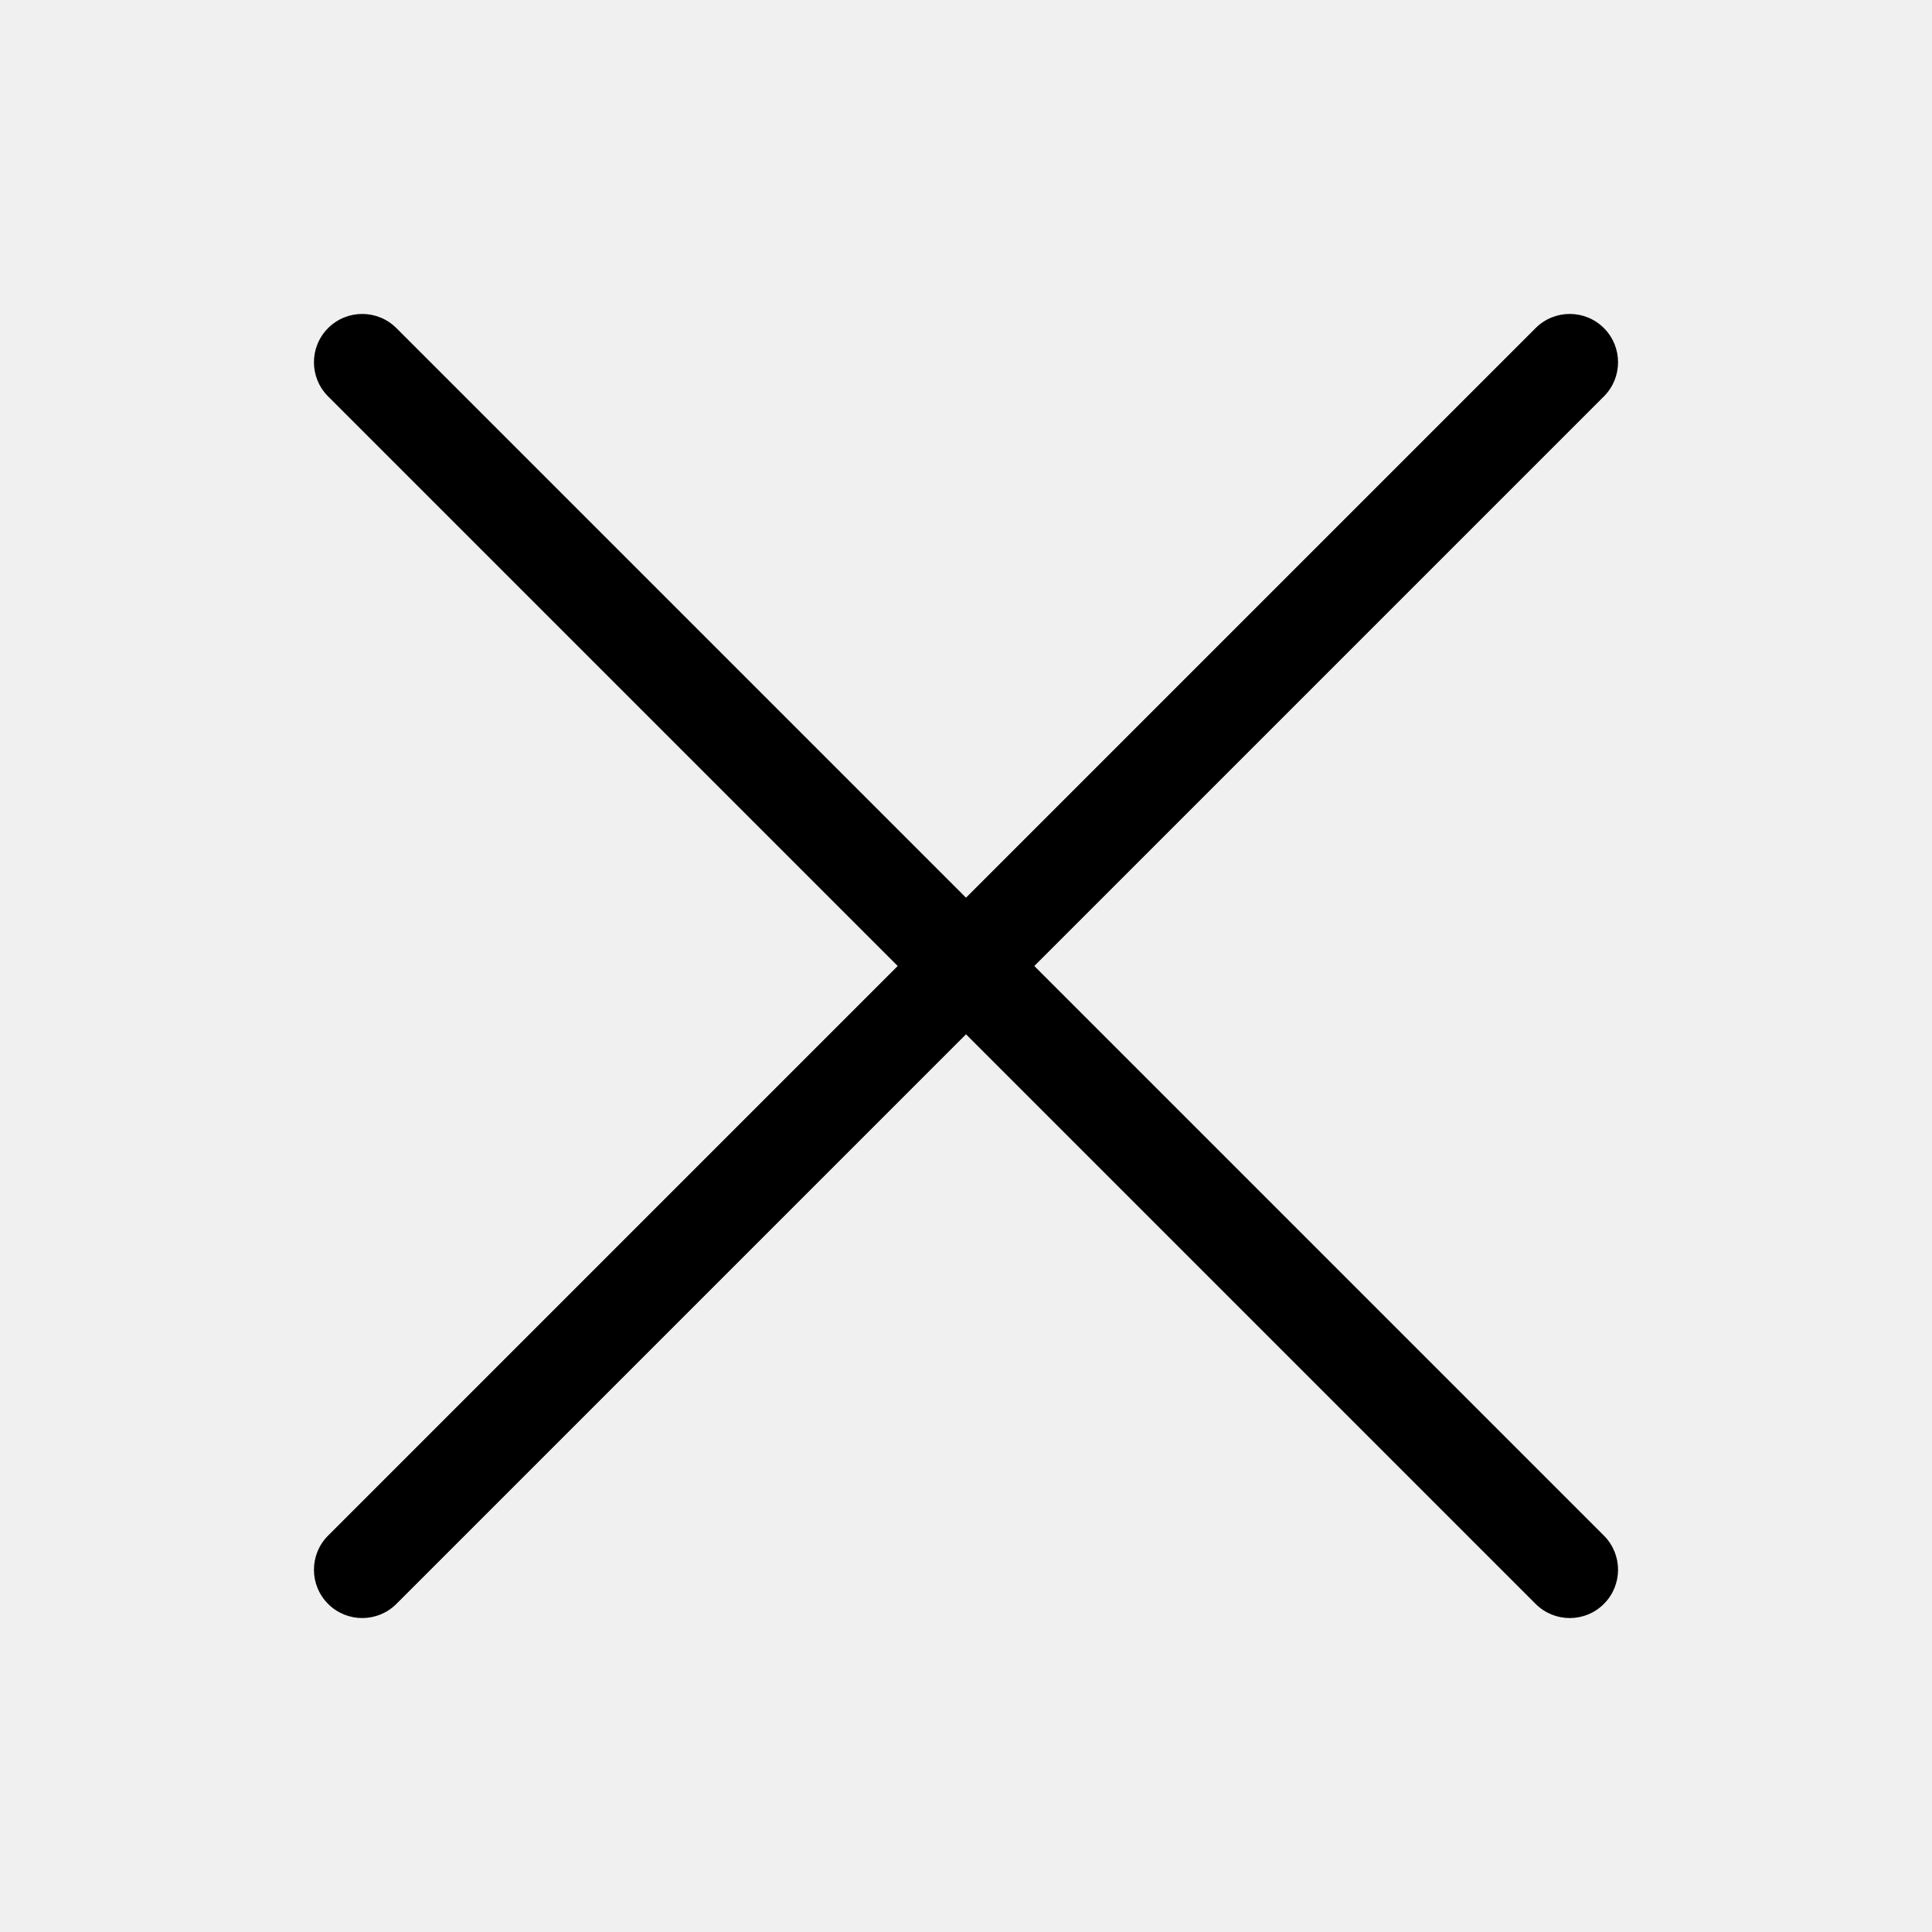
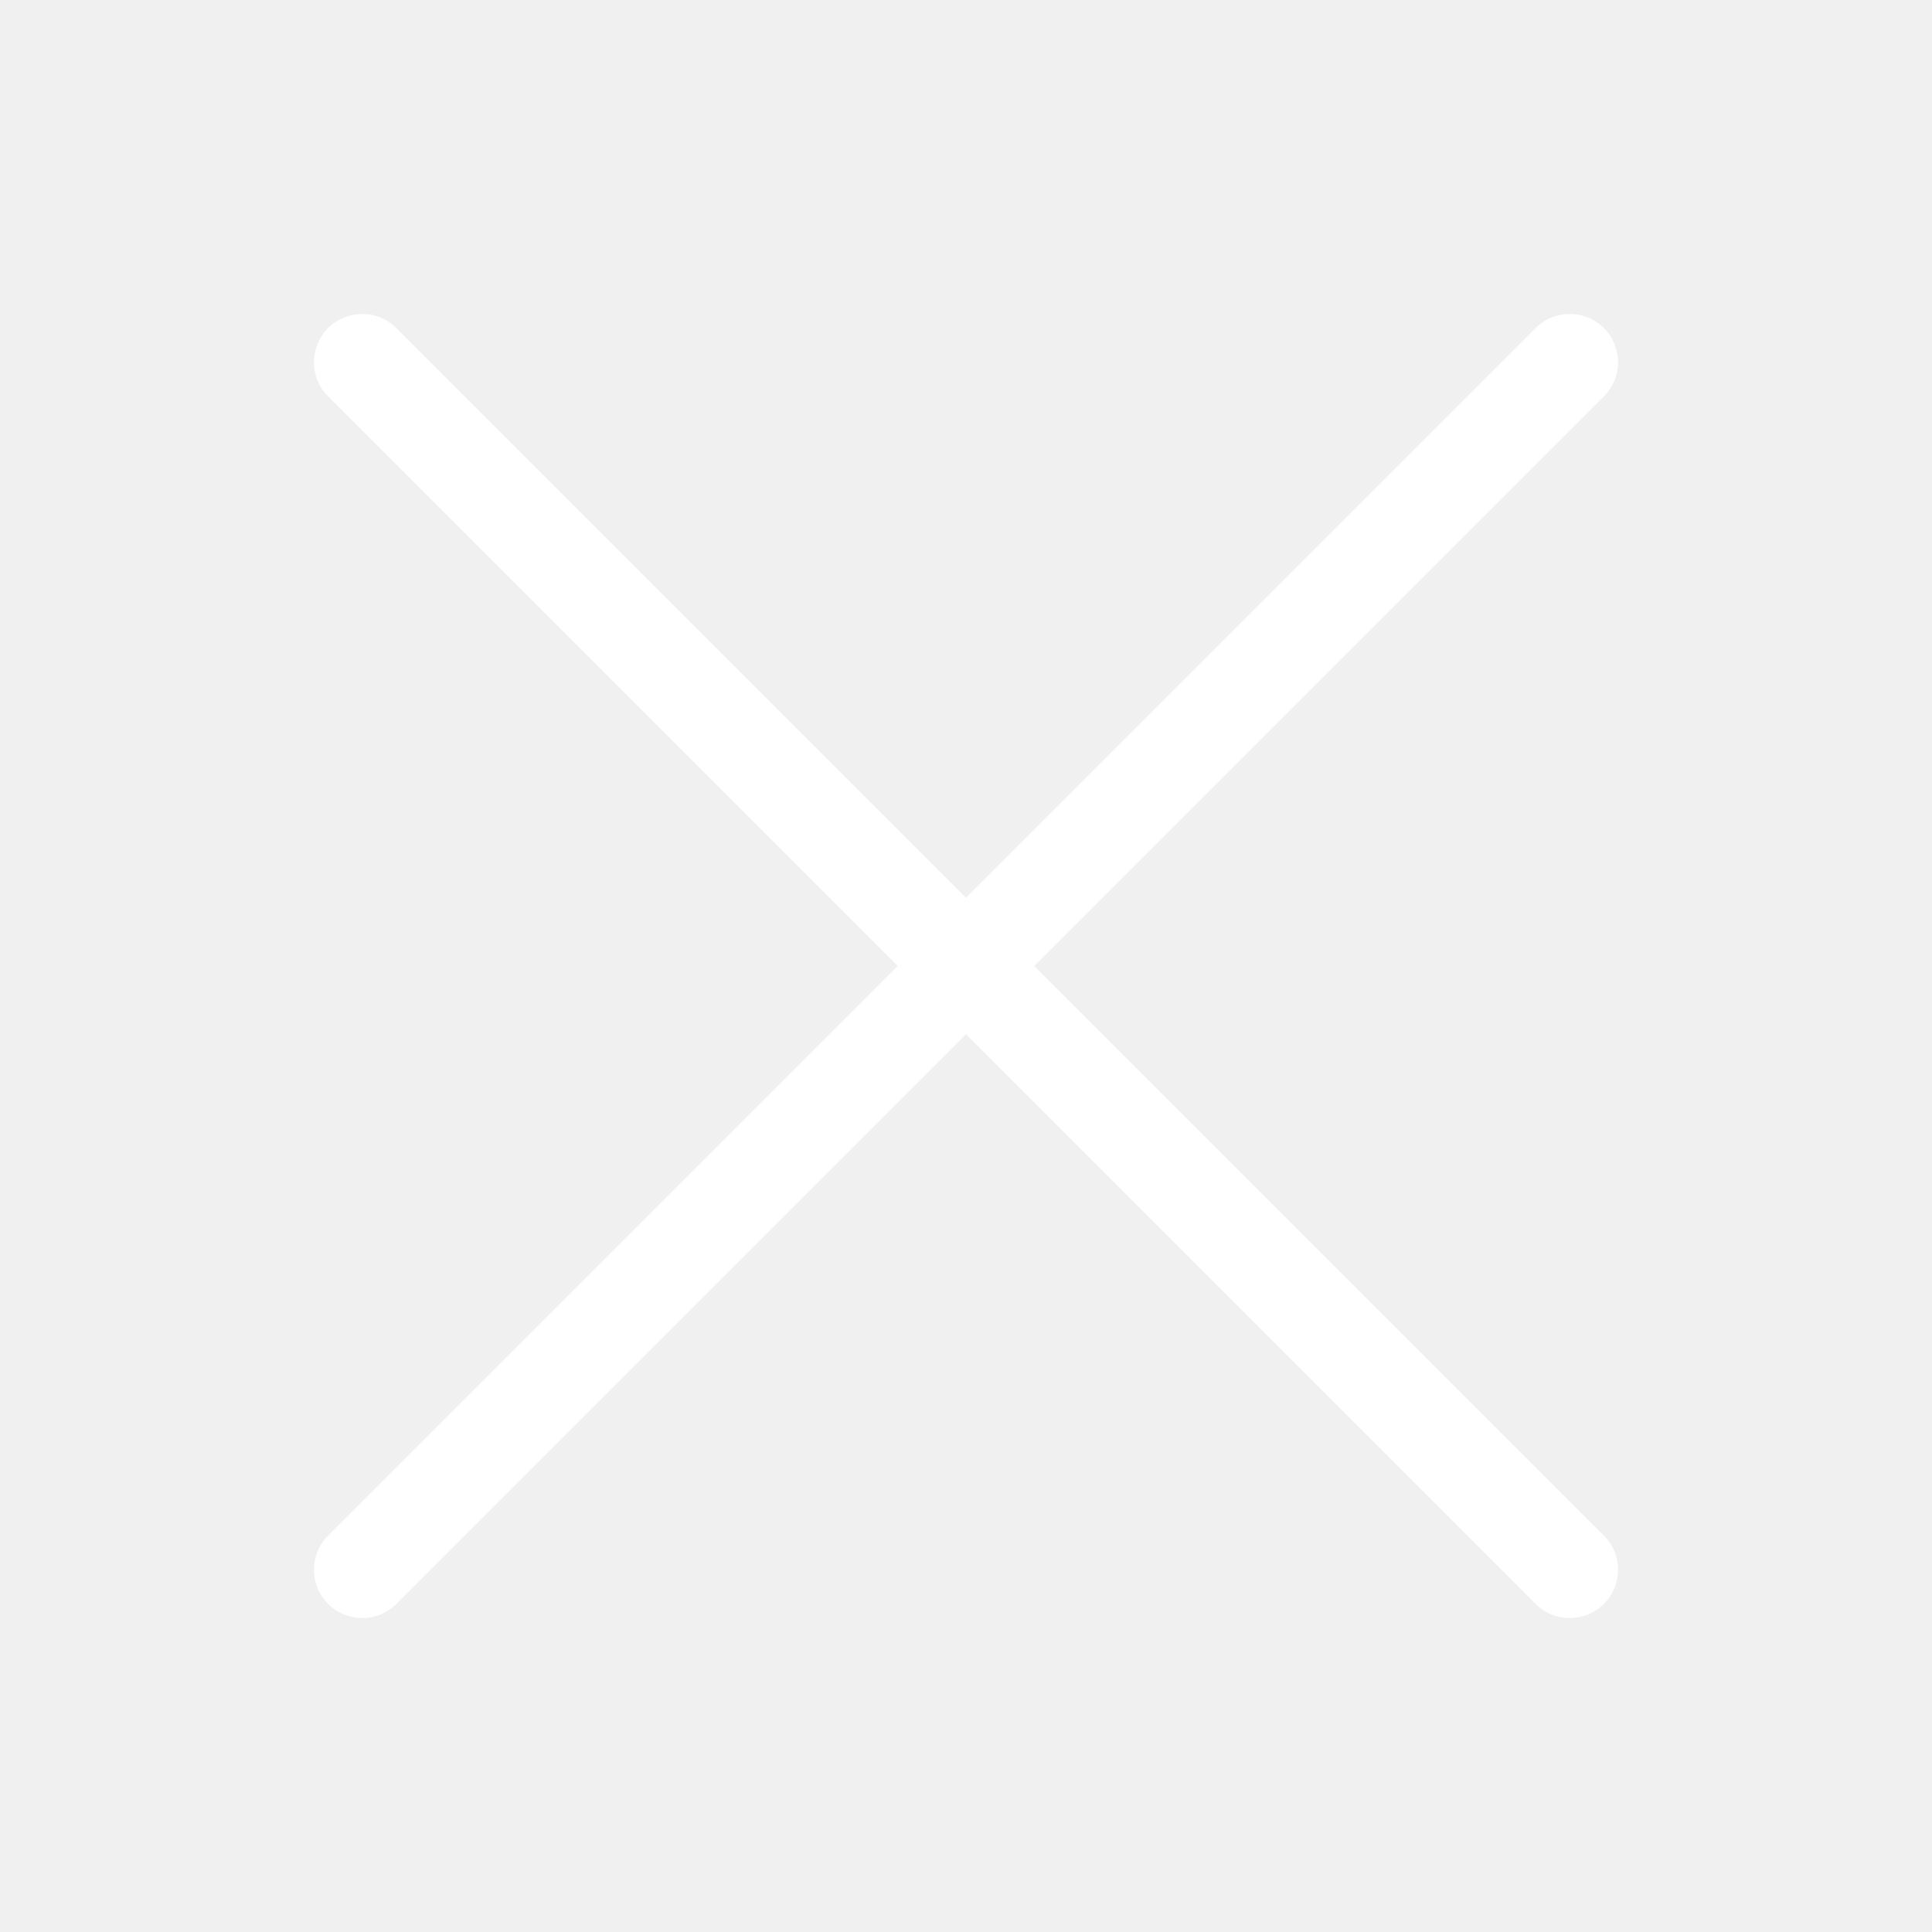
<svg xmlns="http://www.w3.org/2000/svg" enable-background="new 0 0 256 256" height="256px" id="Layer_1" version="1.1" viewBox="0 0 256 256" width="256px" xml:space="preserve">
-   <path d="M137.051,128l75.475-75.475c2.5-2.5,2.5-6.551,0-9.051s-6.551-2.5-9.051,0L128,118.949L52.525,43.475  c-2.5-2.5-6.551-2.5-9.051,0s-2.5,6.551,0,9.051L118.949,128l-75.475,75.475c-2.5,2.5-2.5,6.551,0,9.051  c1.25,1.25,2.888,1.875,4.525,1.875s3.275-0.625,4.525-1.875L128,137.051l75.475,75.475c1.25,1.25,2.888,1.875,4.525,1.875  s3.275-0.625,4.525-1.875c2.5-2.5,2.5-6.551,0-9.051L137.051,128z" />
+   <path style="fill:#FFF;" d="M137.051,128l75.475-75.475c2.5-2.5,2.5-6.551,0-9.051s-6.551-2.5-9.051,0L128,118.949L52.525,43.475  c-2.5-2.5-6.551-2.5-9.051,0s-2.5,6.551,0,9.051L118.949,128l-75.475,75.475c-2.5,2.5-2.5,6.551,0,9.051  c1.25,1.25,2.888,1.875,4.525,1.875s3.275-0.625,4.525-1.875L128,137.051l75.475,75.475c1.25,1.25,2.888,1.875,4.525,1.875  s3.275-0.625,4.525-1.875c2.5-2.5,2.5-6.551,0-9.051L137.051,128z" />
</svg>
